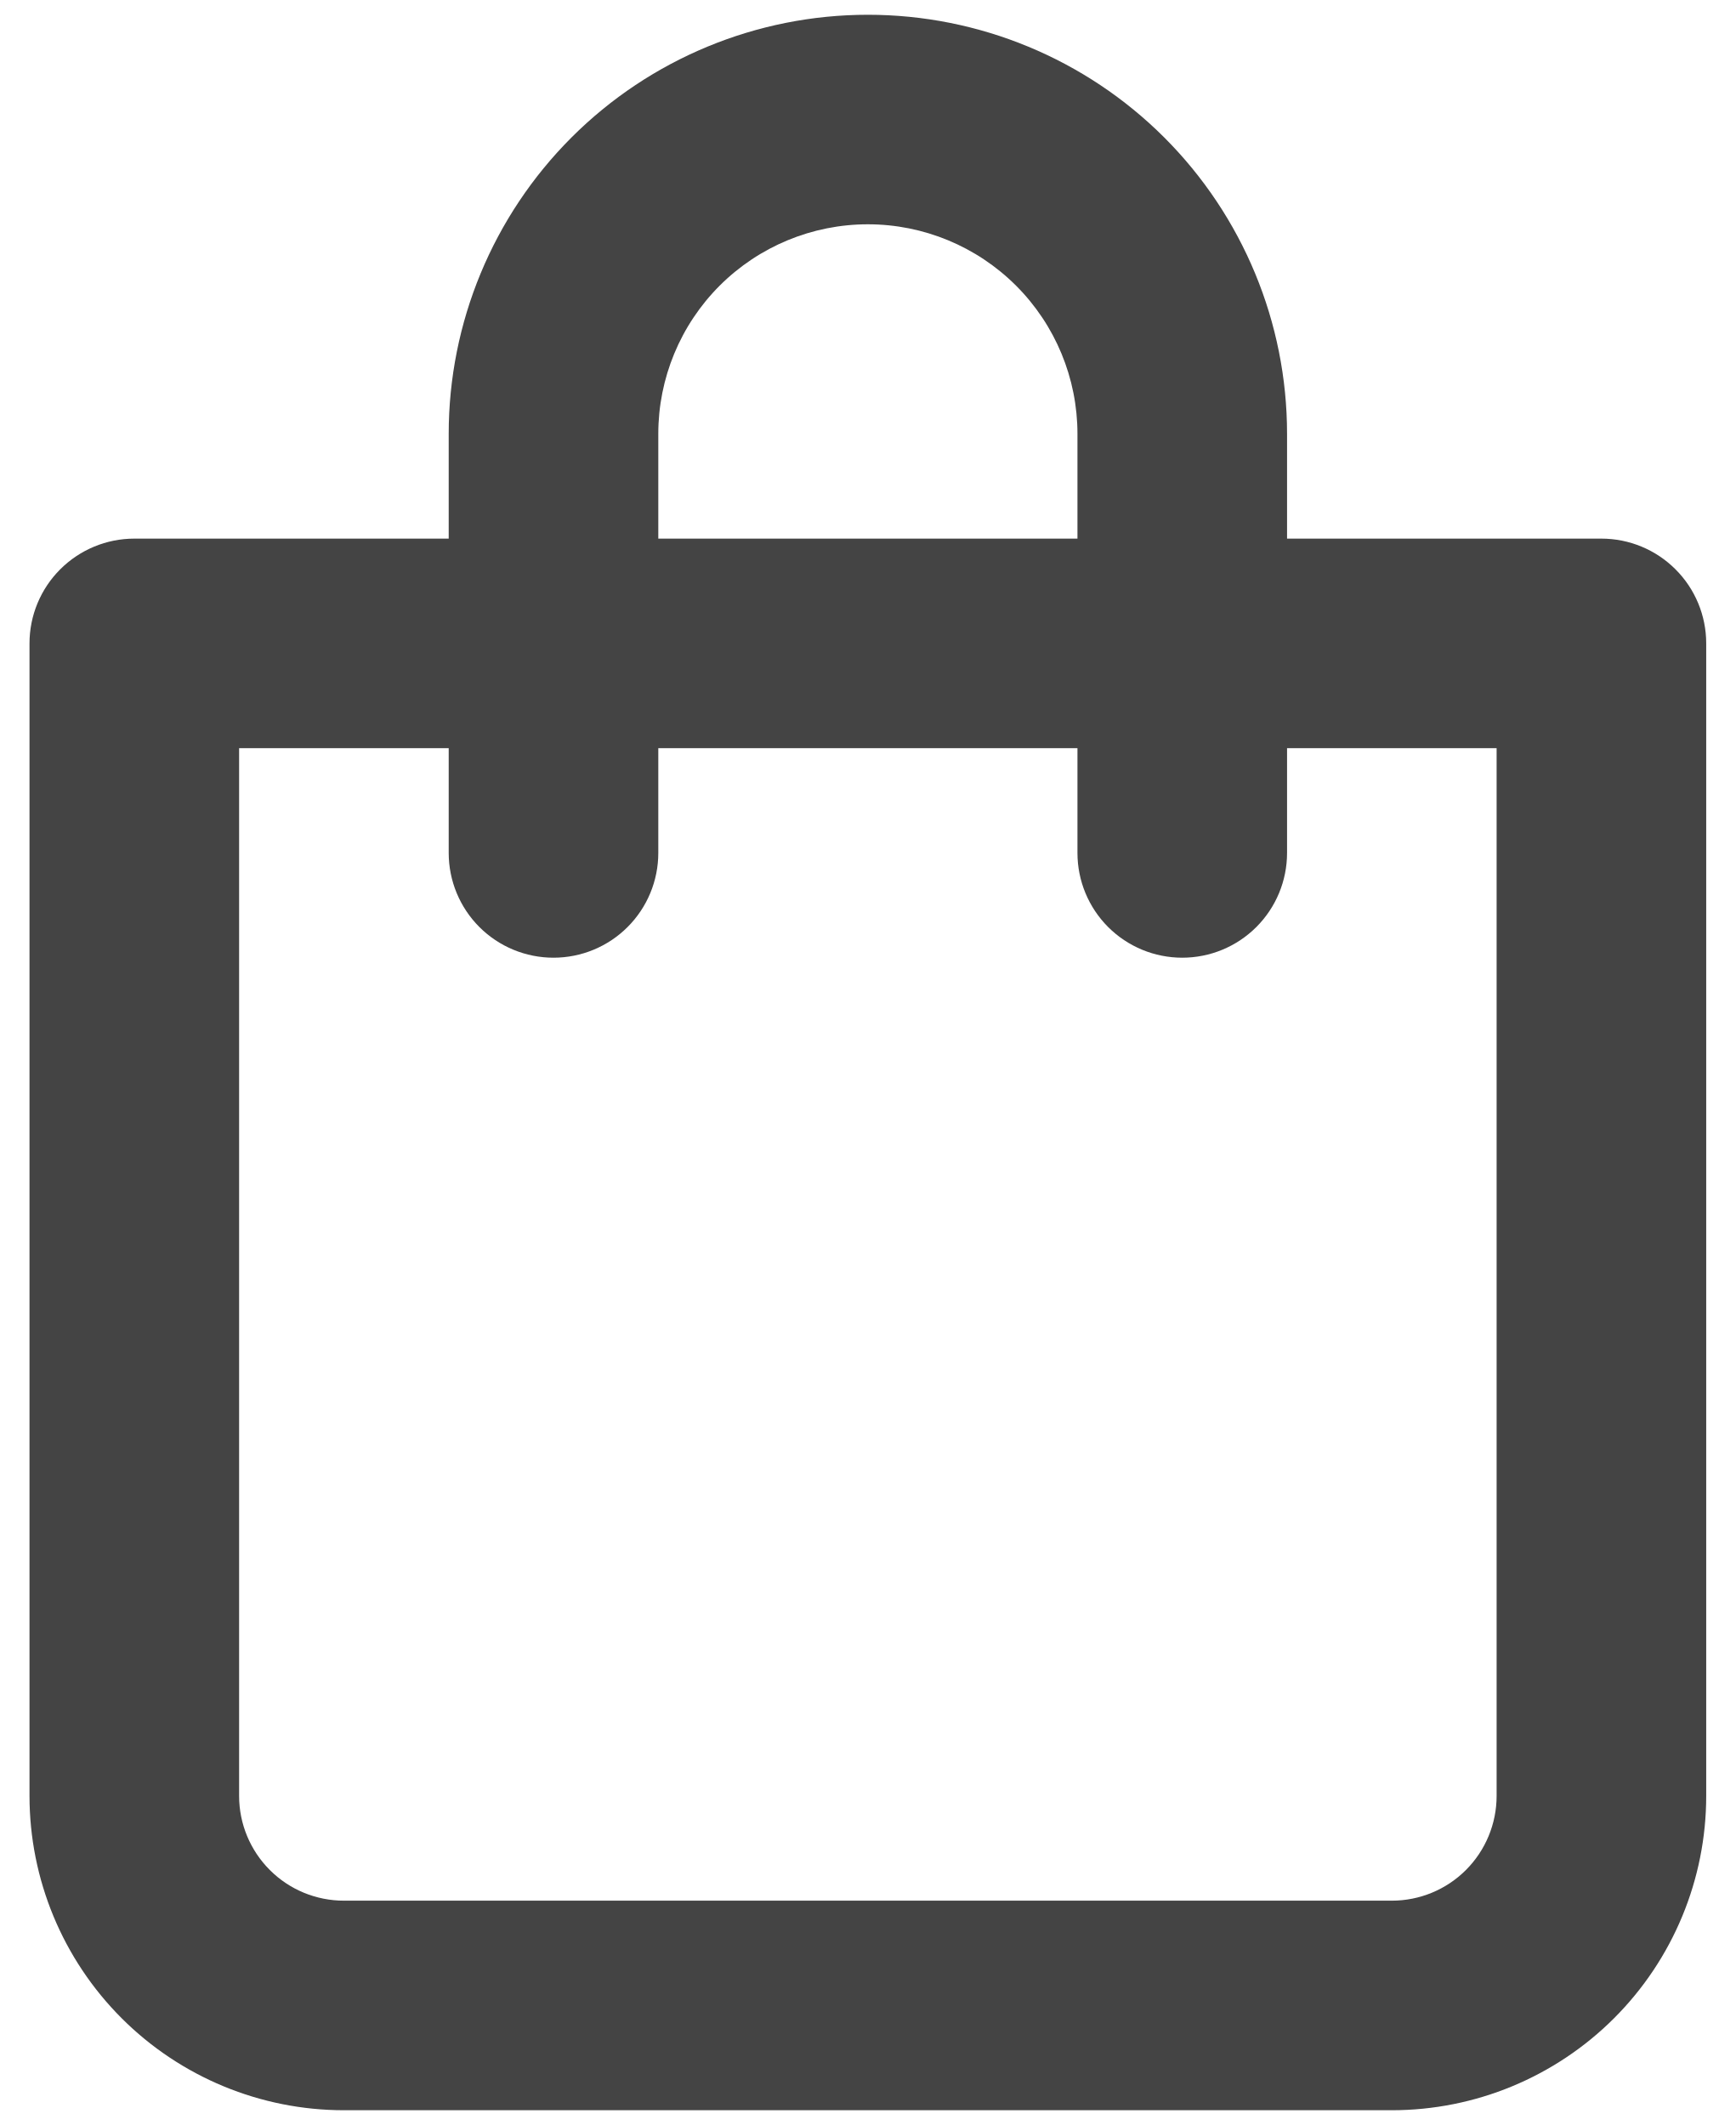
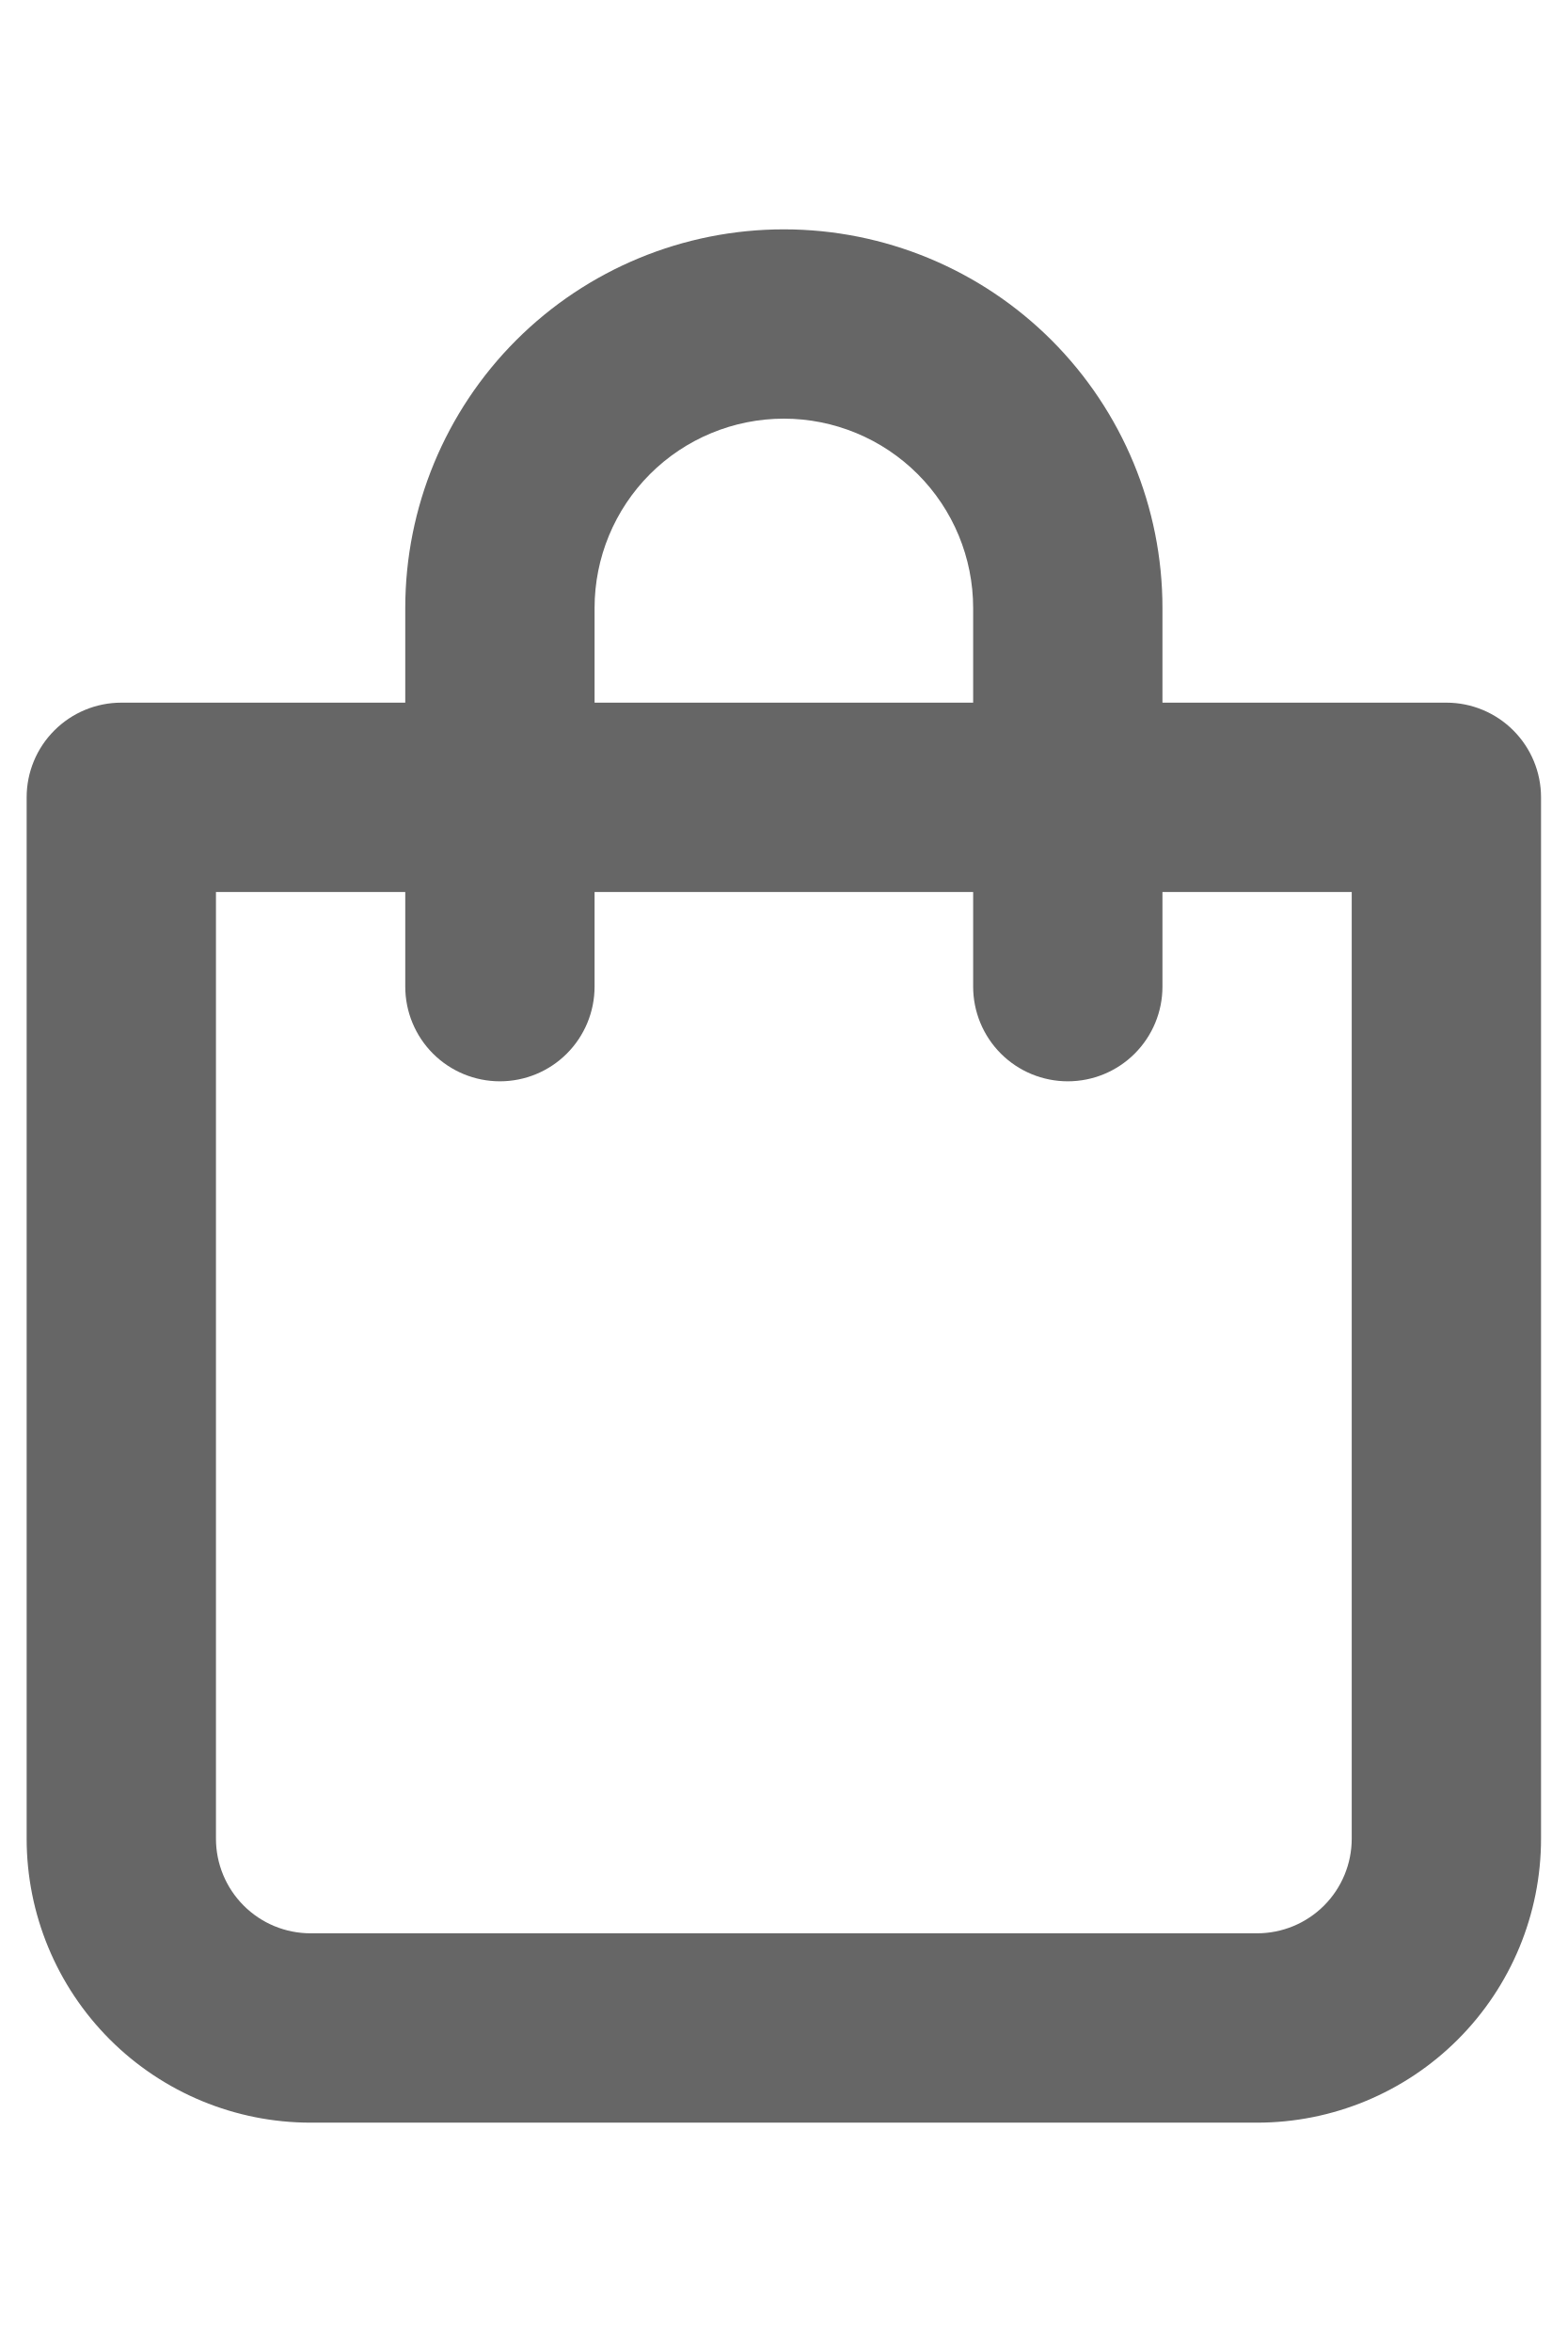
- <svg xmlns="http://www.w3.org/2000/svg" width="49" height="60" viewBox="0 0 49 60" fill="none">
-   <path d="M45.209 15.208H36.334V12.25C36.334 9.111 35.087 6.102 32.868 3.882C30.648 1.663 27.639 0.417 24.5 0.417C21.362 0.417 18.352 1.663 16.133 3.882C13.914 6.102 12.667 9.111 12.667 12.25V15.208H3.792C3.007 15.208 2.255 15.52 1.7 16.075C1.145 16.629 0.833 17.382 0.833 18.166V50.708C0.833 53.062 1.769 55.319 3.433 56.984C5.097 58.648 7.355 59.583 9.709 59.583H39.292C41.646 59.583 43.903 58.648 45.567 56.984C47.232 55.319 48.167 53.062 48.167 50.708V18.166C48.167 17.382 47.855 16.629 47.3 16.075C46.746 15.52 45.993 15.208 45.209 15.208ZM18.584 12.25C18.584 10.681 19.207 9.176 20.316 8.066C21.426 6.957 22.931 6.333 24.5 6.333C26.069 6.333 27.574 6.957 28.684 8.066C29.794 9.176 30.417 10.681 30.417 12.25V15.208H18.584V12.25ZM42.25 50.708C42.25 51.493 41.938 52.245 41.384 52.8C40.829 53.355 40.076 53.666 39.292 53.666H9.709C8.924 53.666 8.171 53.355 7.617 52.8C7.062 52.245 6.75 51.493 6.75 50.708V21.125H12.667V24.083C12.667 24.868 12.979 25.62 13.533 26.175C14.088 26.73 14.841 27.041 15.625 27.041C16.41 27.041 17.162 26.73 17.717 26.175C18.272 25.62 18.584 24.868 18.584 24.083V21.125H30.417V24.083C30.417 24.868 30.729 25.62 31.283 26.175C31.838 26.73 32.591 27.041 33.375 27.041C34.16 27.041 34.912 26.73 35.467 26.175C36.022 25.62 36.334 24.868 36.334 24.083V21.125H42.25V50.708Z" fill="#444444" />
+ <svg xmlns="http://www.w3.org/2000/svg" width="40" height="60" viewBox="0 0 49 60" fill="none">
+   <path d="M45.209 15.208H36.334V12.25C36.334 9.111 35.087 6.102 32.868 3.882C30.648 1.663 27.639 0.417 24.5 0.417C21.362 0.417 18.352 1.663 16.133 3.882C13.914 6.102 12.667 9.111 12.667 12.25V15.208H3.792C3.007 15.208 2.255 15.52 1.7 16.075C1.145 16.629 0.833 17.382 0.833 18.166V50.708C0.833 53.062 1.769 55.319 3.433 56.984C5.097 58.648 7.355 59.583 9.709 59.583H39.292C41.646 59.583 43.903 58.648 45.567 56.984C47.232 55.319 48.167 53.062 48.167 50.708V18.166C48.167 17.382 47.855 16.629 47.3 16.075C46.746 15.52 45.993 15.208 45.209 15.208ZM18.584 12.25C18.584 10.681 19.207 9.176 20.316 8.066C21.426 6.957 22.931 6.333 24.5 6.333C26.069 6.333 27.574 6.957 28.684 8.066C29.794 9.176 30.417 10.681 30.417 12.25V15.208H18.584V12.25ZM42.25 50.708C42.25 51.493 41.938 52.245 41.384 52.8C40.829 53.355 40.076 53.666 39.292 53.666H9.709C8.924 53.666 8.171 53.355 7.617 52.8C7.062 52.245 6.75 51.493 6.75 50.708V21.125H12.667V24.083C12.667 24.868 12.979 25.62 13.533 26.175C14.088 26.73 14.841 27.041 15.625 27.041C16.41 27.041 17.162 26.73 17.717 26.175C18.272 25.62 18.584 24.868 18.584 24.083V21.125H30.417V24.083C30.417 24.868 30.729 25.62 31.283 26.175C31.838 26.73 32.591 27.041 33.375 27.041C34.16 27.041 34.912 26.73 35.467 26.175C36.022 25.62 36.334 24.868 36.334 24.083V21.125H42.25V50.708Z" fill="#666666" />
</svg>
